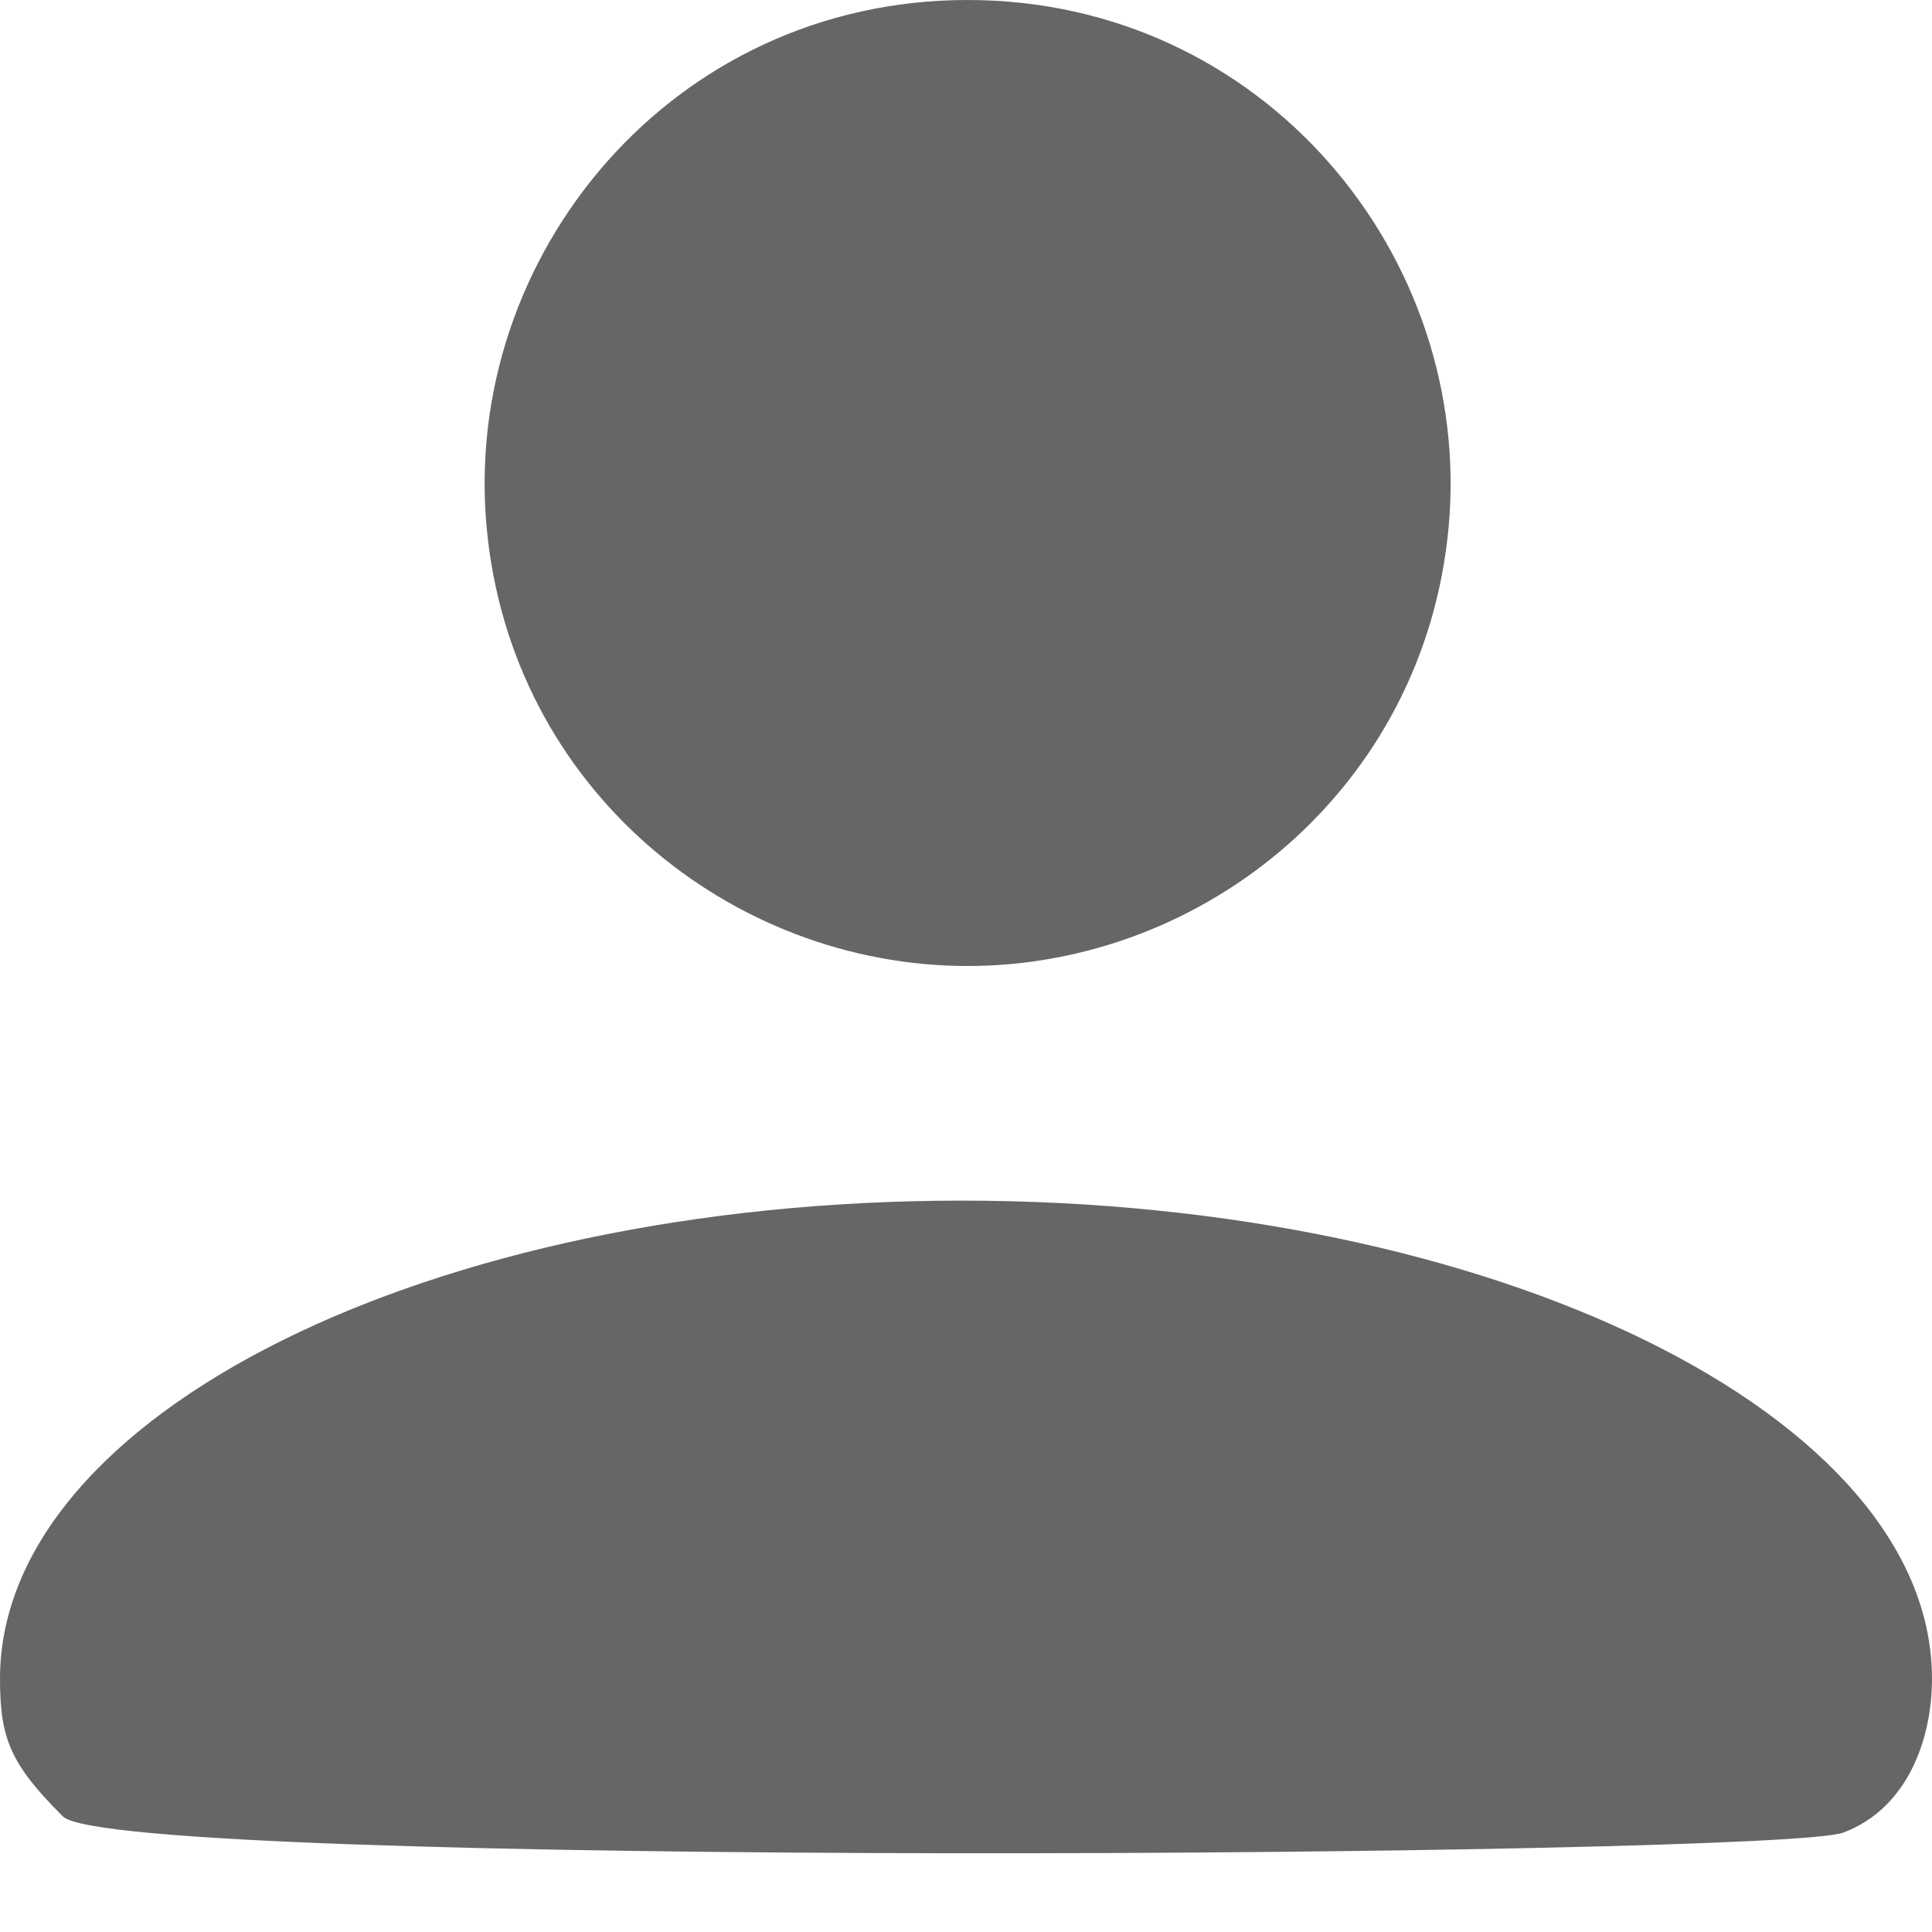
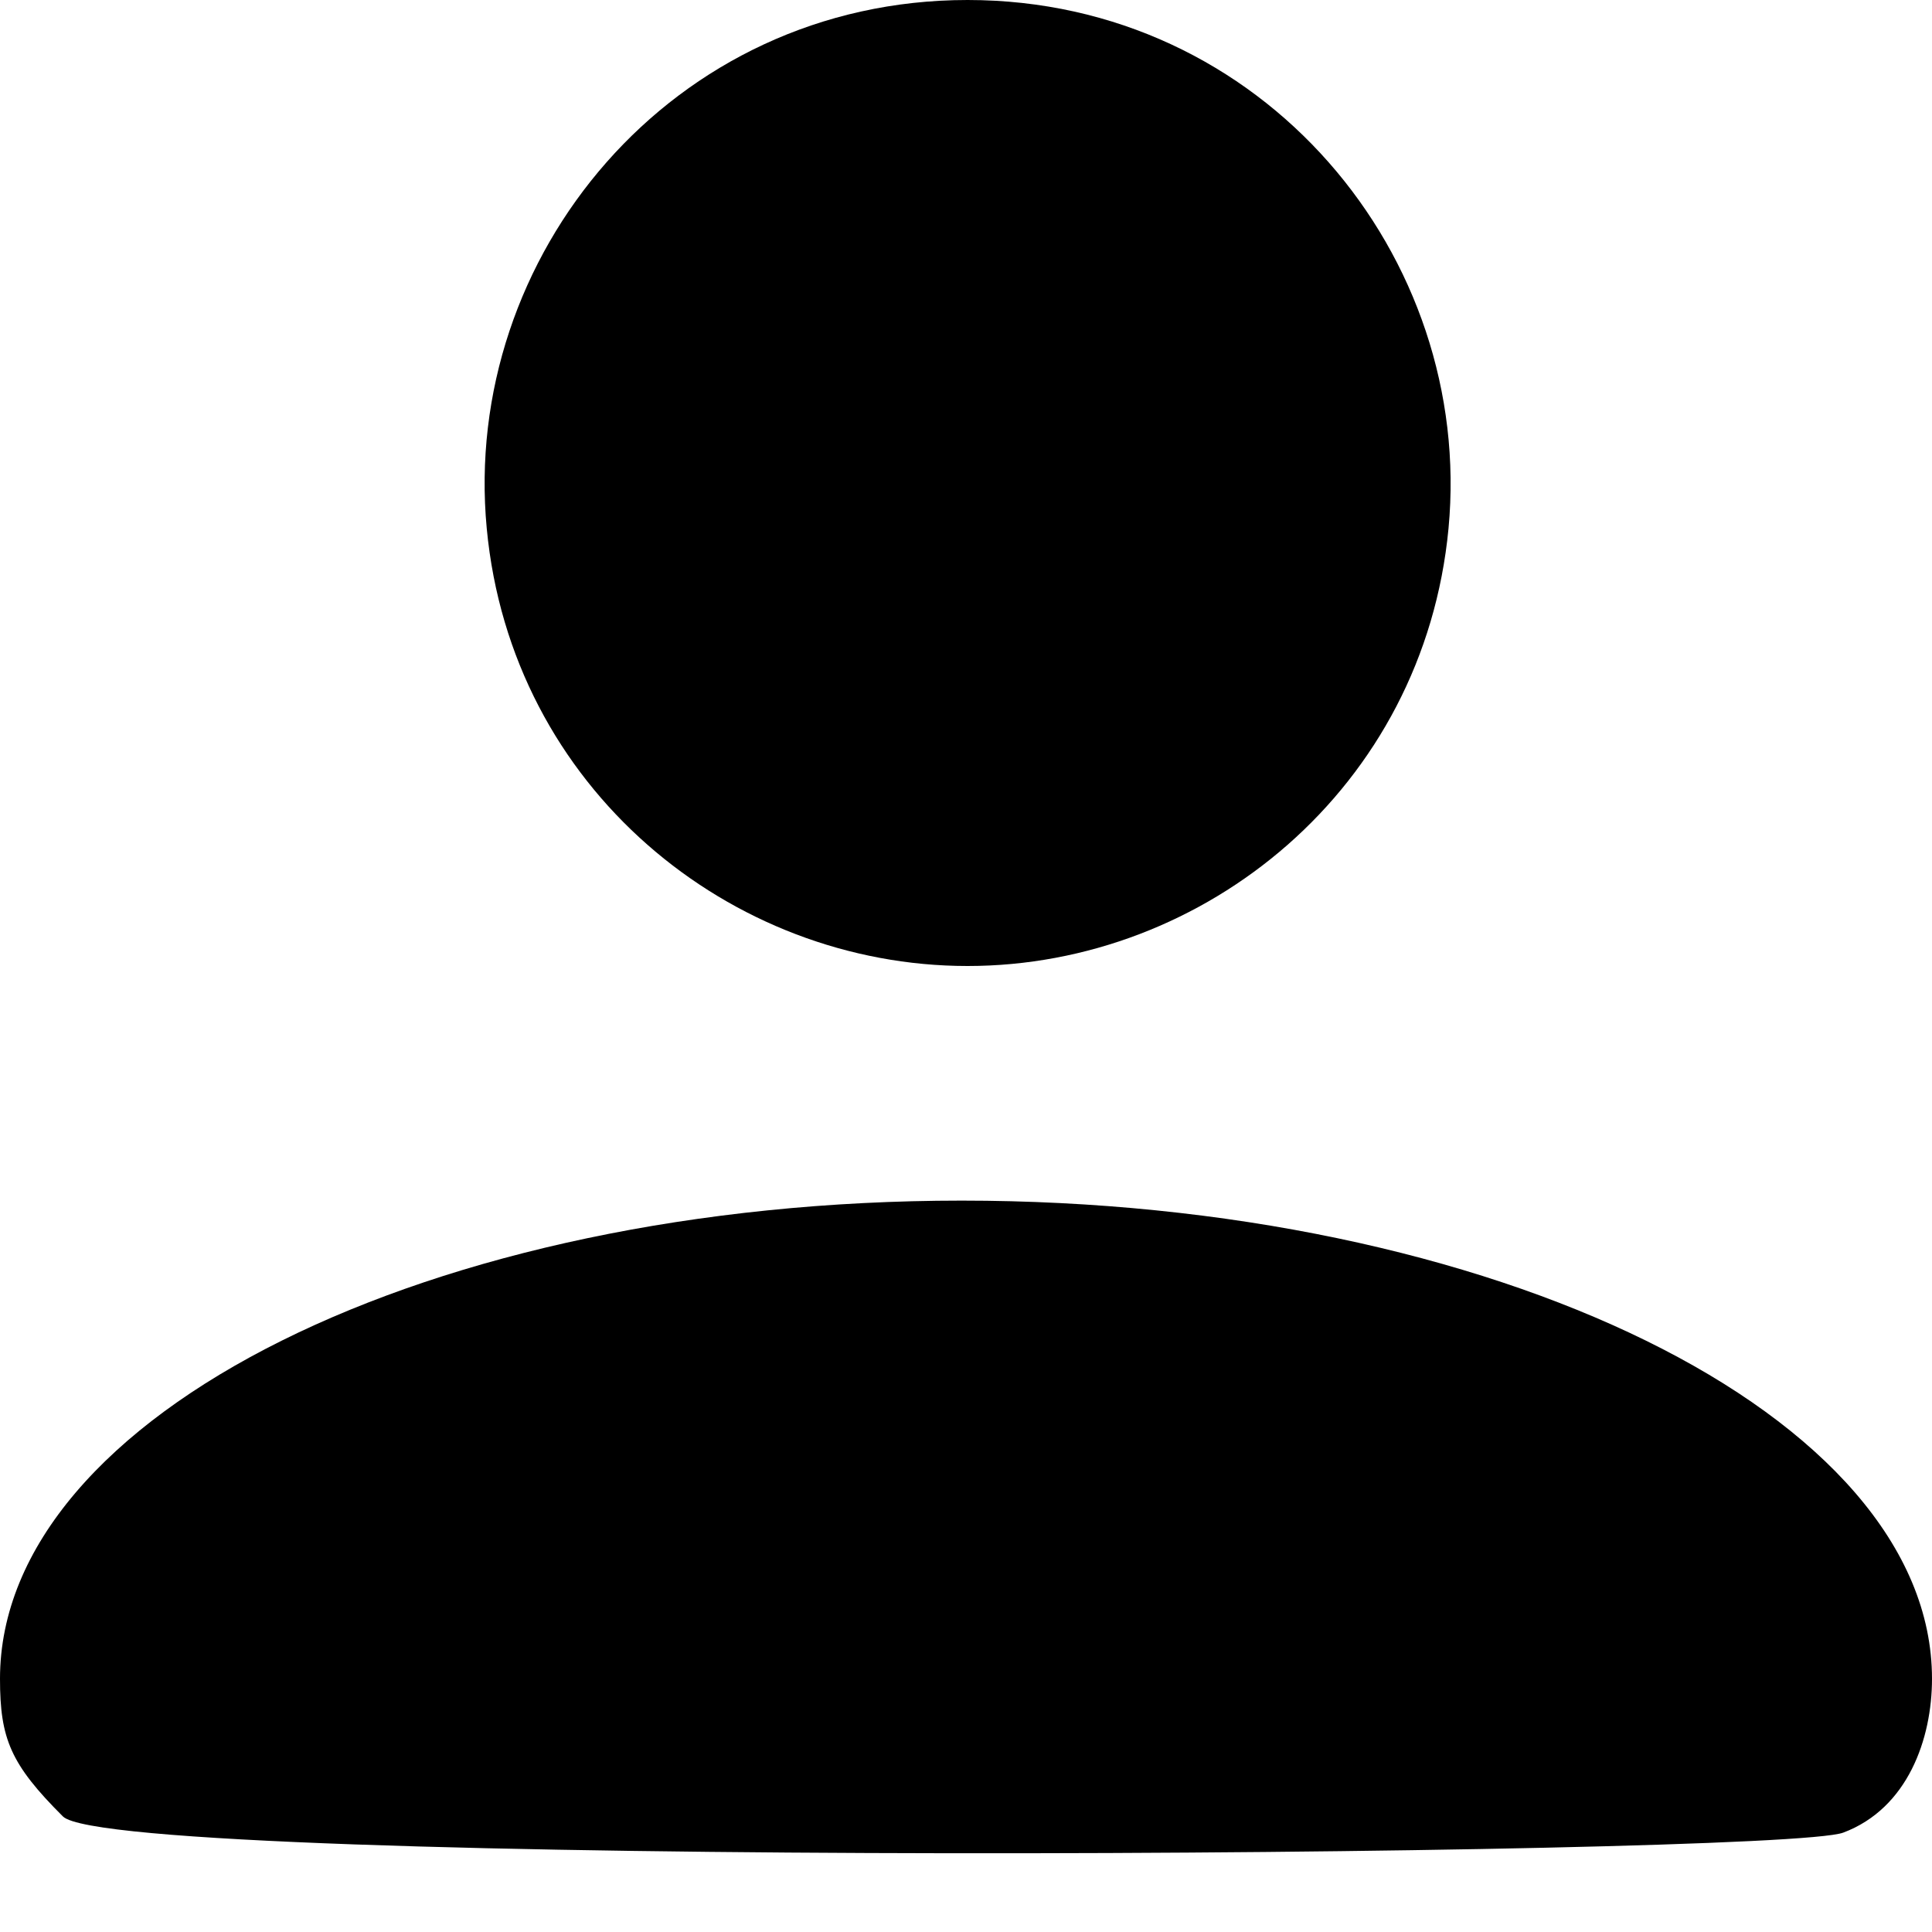
<svg xmlns="http://www.w3.org/2000/svg" width="16" height="16">
-   <path d="M.521 15.043C.088 14.611 0 14.4 0 13.903c0-2.187 3.566-3.96 7.964-3.96 4.399 0 8.036 1.773 8.036 3.96 0 .496-.2 1.073-.735 1.274-.536.202-14.31.298-14.744-.134zM8.013 0c2.45 0 4.195 2.124 3.983 4.376C11.792 6.528 9.978 8 8.013 8c-1.965 0-3.78-1.472-3.982-3.624C3.818 2.124 5.563 0 8.013 0z" fill="#666" />
+   <path d="M.521 15.043C.088 14.611 0 14.4 0 13.903c0-2.187 3.566-3.96 7.964-3.96 4.399 0 8.036 1.773 8.036 3.96 0 .496-.2 1.073-.735 1.274-.536.202-14.31.298-14.744-.134zM8.013 0c2.45 0 4.195 2.124 3.983 4.376C11.792 6.528 9.978 8 8.013 8c-1.965 0-3.78-1.472-3.982-3.624C3.818 2.124 5.563 0 8.013 0z" />
</svg>
